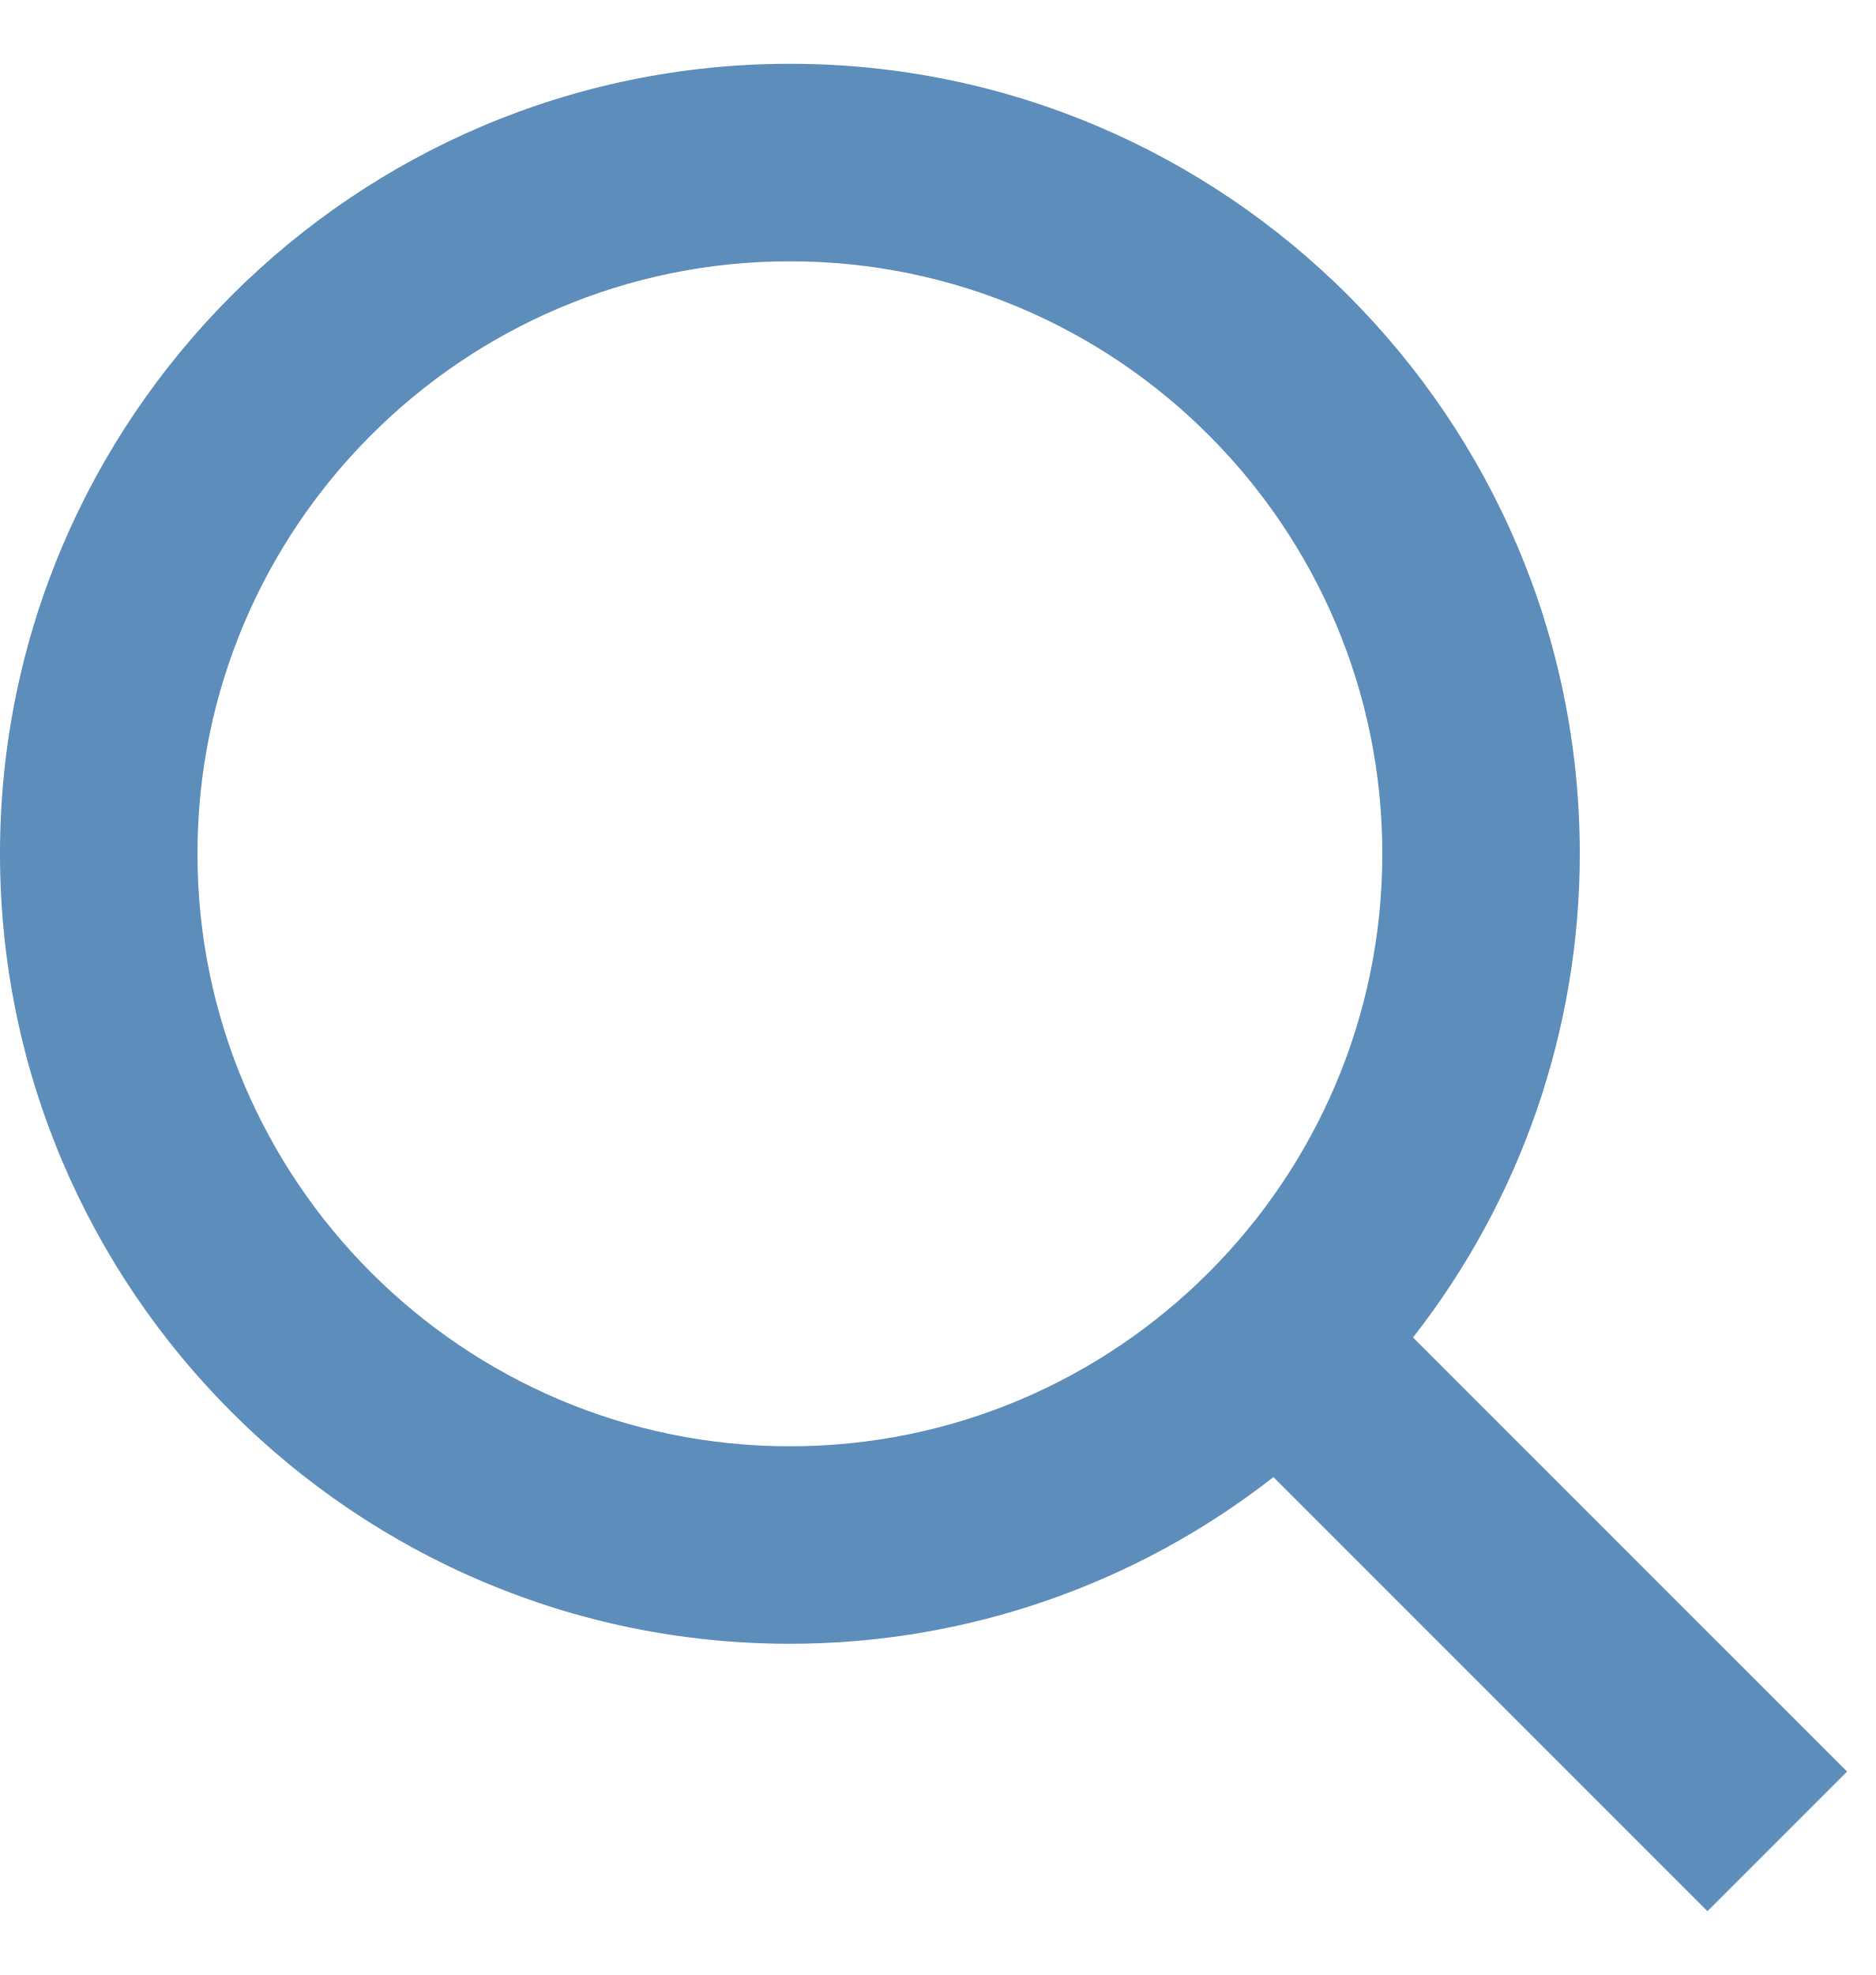
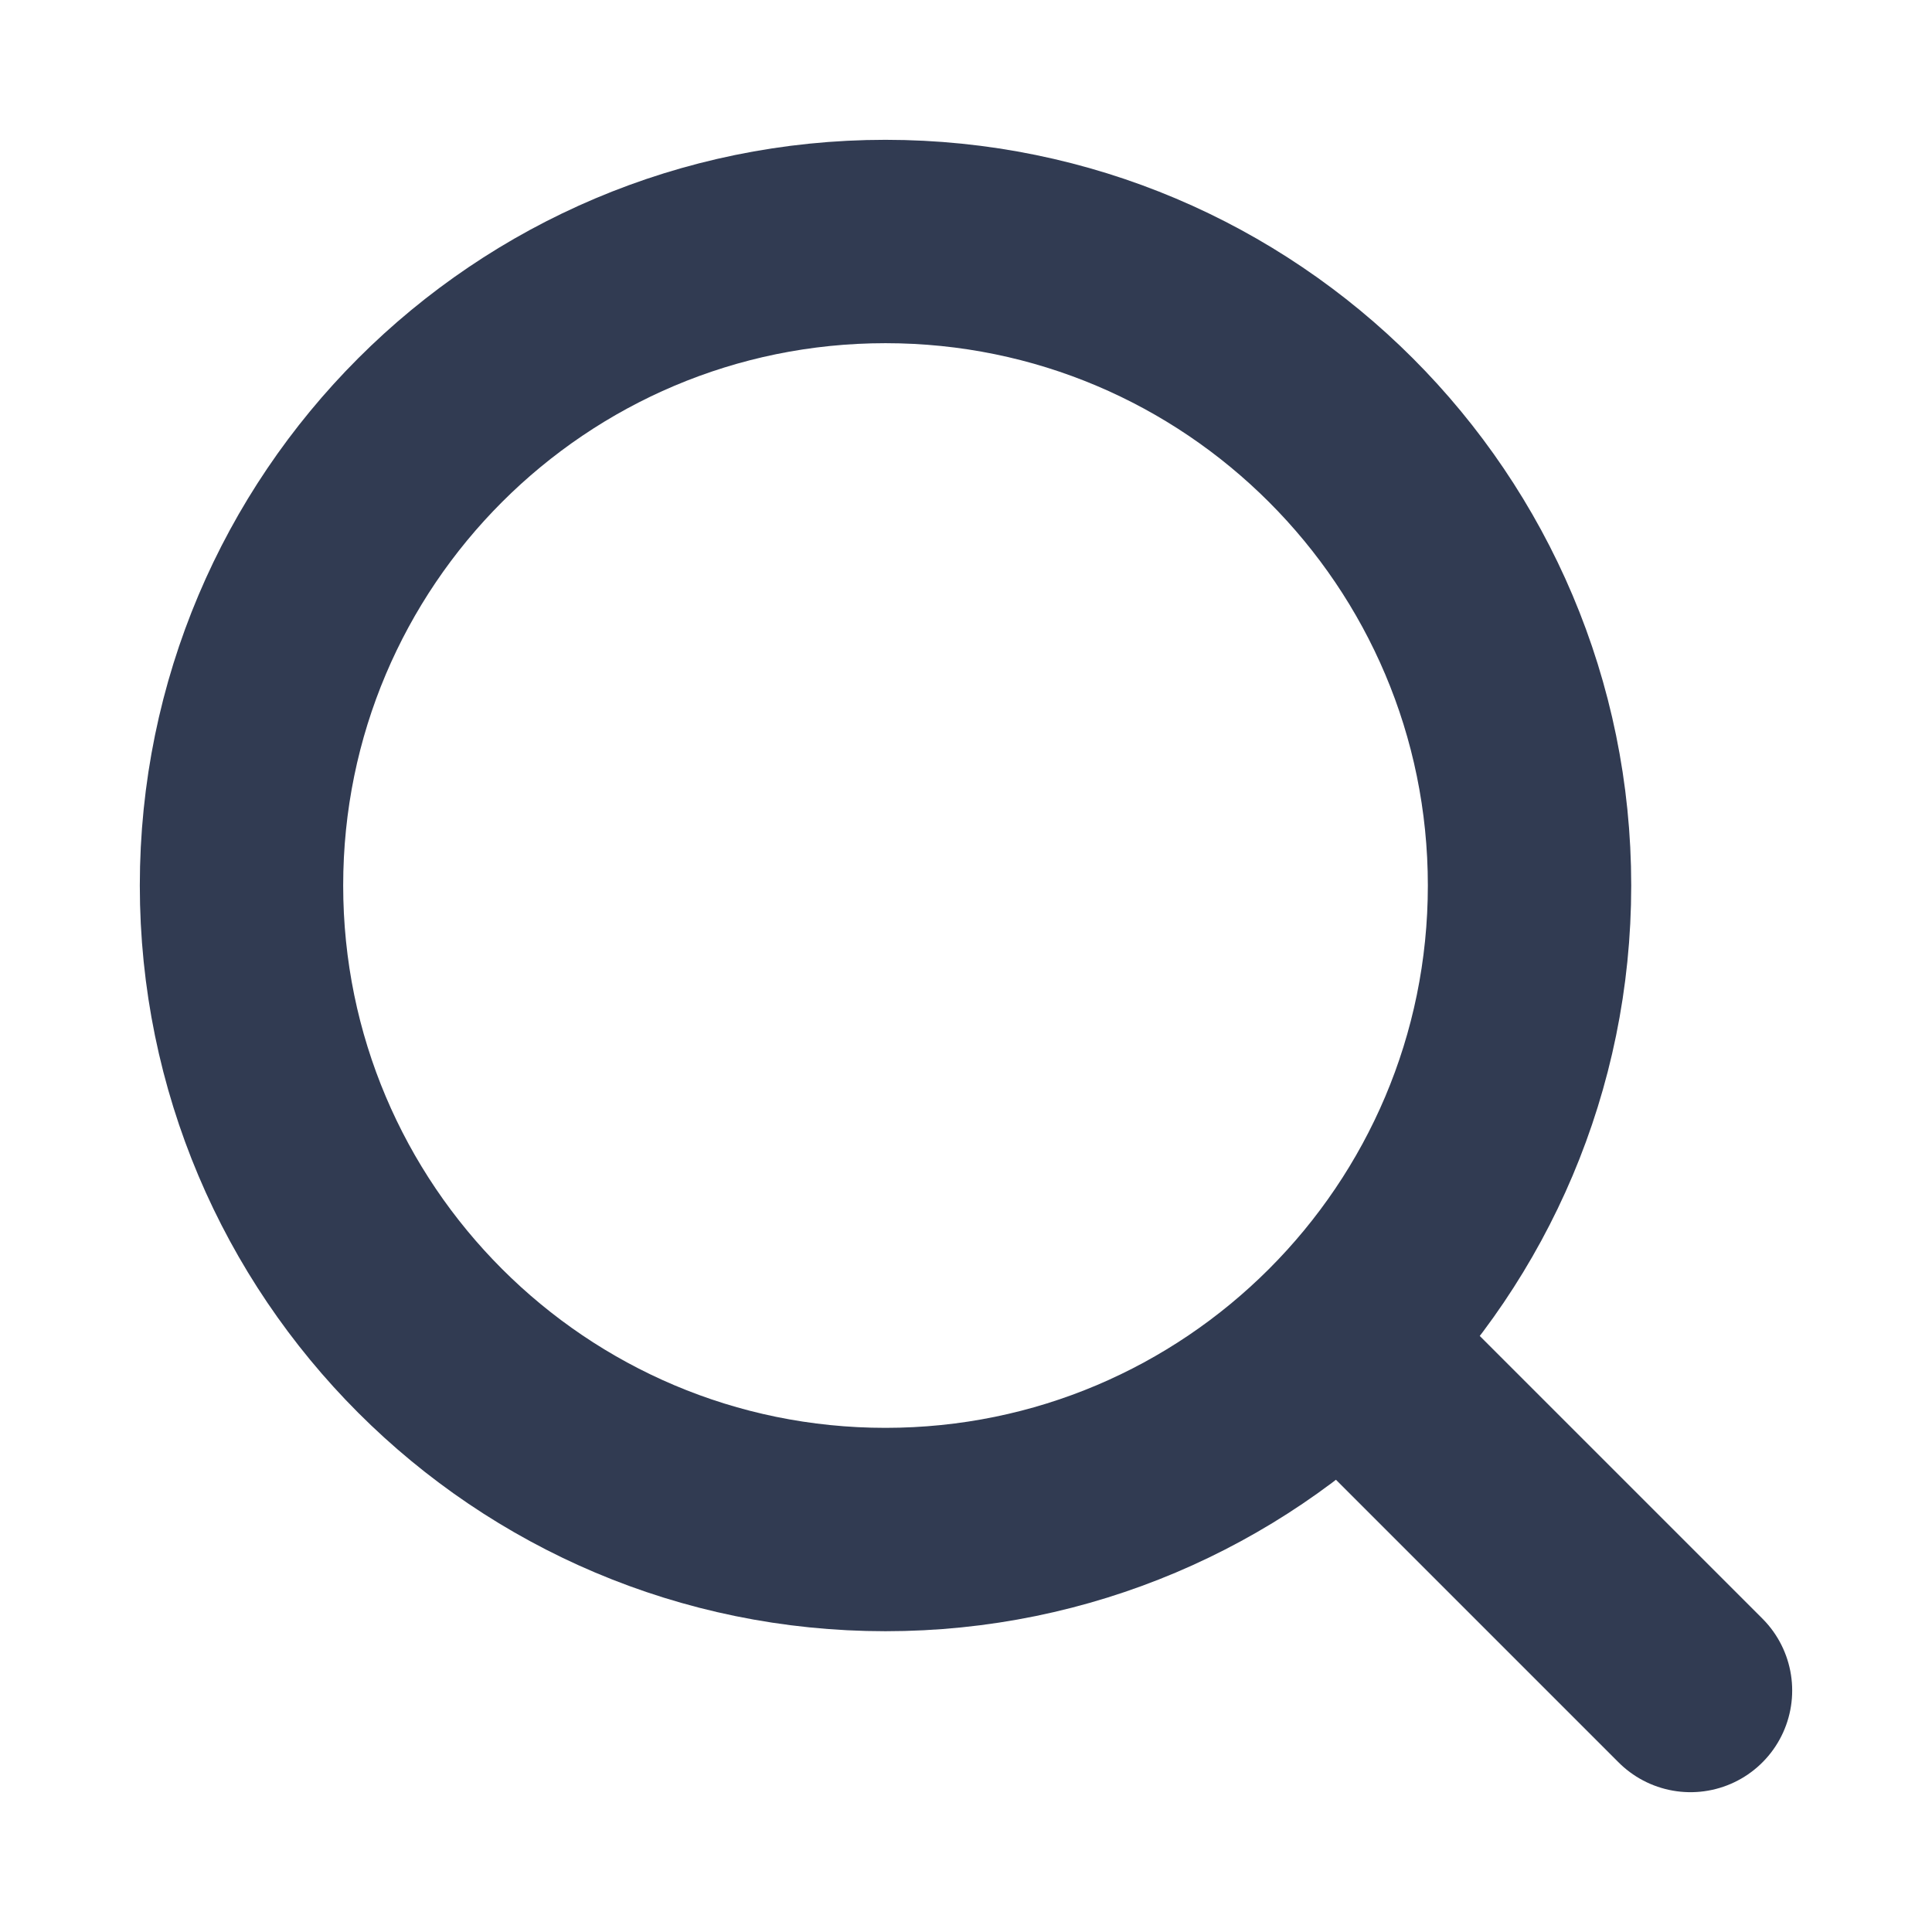
- <svg xmlns="http://www.w3.org/2000/svg" width="19" height="20" viewBox="0 0 19 20" fill="none">
-   <path d="M8 16.646C9.775 16.646 11.499 16.052 12.897 14.958L17.293 19.354L18.707 17.94L14.311 13.544C15.405 12.146 16 10.421 16 8.646C16 4.235 12.411 0.646 8 0.646C3.589 0.646 0 4.235 0 8.646C0 13.057 3.589 16.646 8 16.646ZM8 2.646C11.309 2.646 14 5.337 14 8.646C14 11.955 11.309 14.646 8 14.646C4.691 14.646 2 11.955 2 8.646C2 5.337 4.691 2.646 8 2.646Z" fill="#5D8DBA" />
+ <svg xmlns="http://www.w3.org/2000/svg" width="19" height="19" viewBox="0 0 19 19" fill="none">
+   <path d="M8.708 15.042C12.206 15.042 15.042 12.206 15.042 8.708C15.042 5.211 12.206 2.375 8.708 2.375C5.211 2.375 2.375 5.211 2.375 8.708C2.375 12.206 5.211 15.042 8.708 15.042Z" stroke="#313B52" stroke-width="2" stroke-linecap="round" stroke-linejoin="round" />
+   <path d="M16.625 16.625L13.458 13.458" stroke="#313B52" stroke-width="2" stroke-linecap="round" stroke-linejoin="round" />
</svg>
